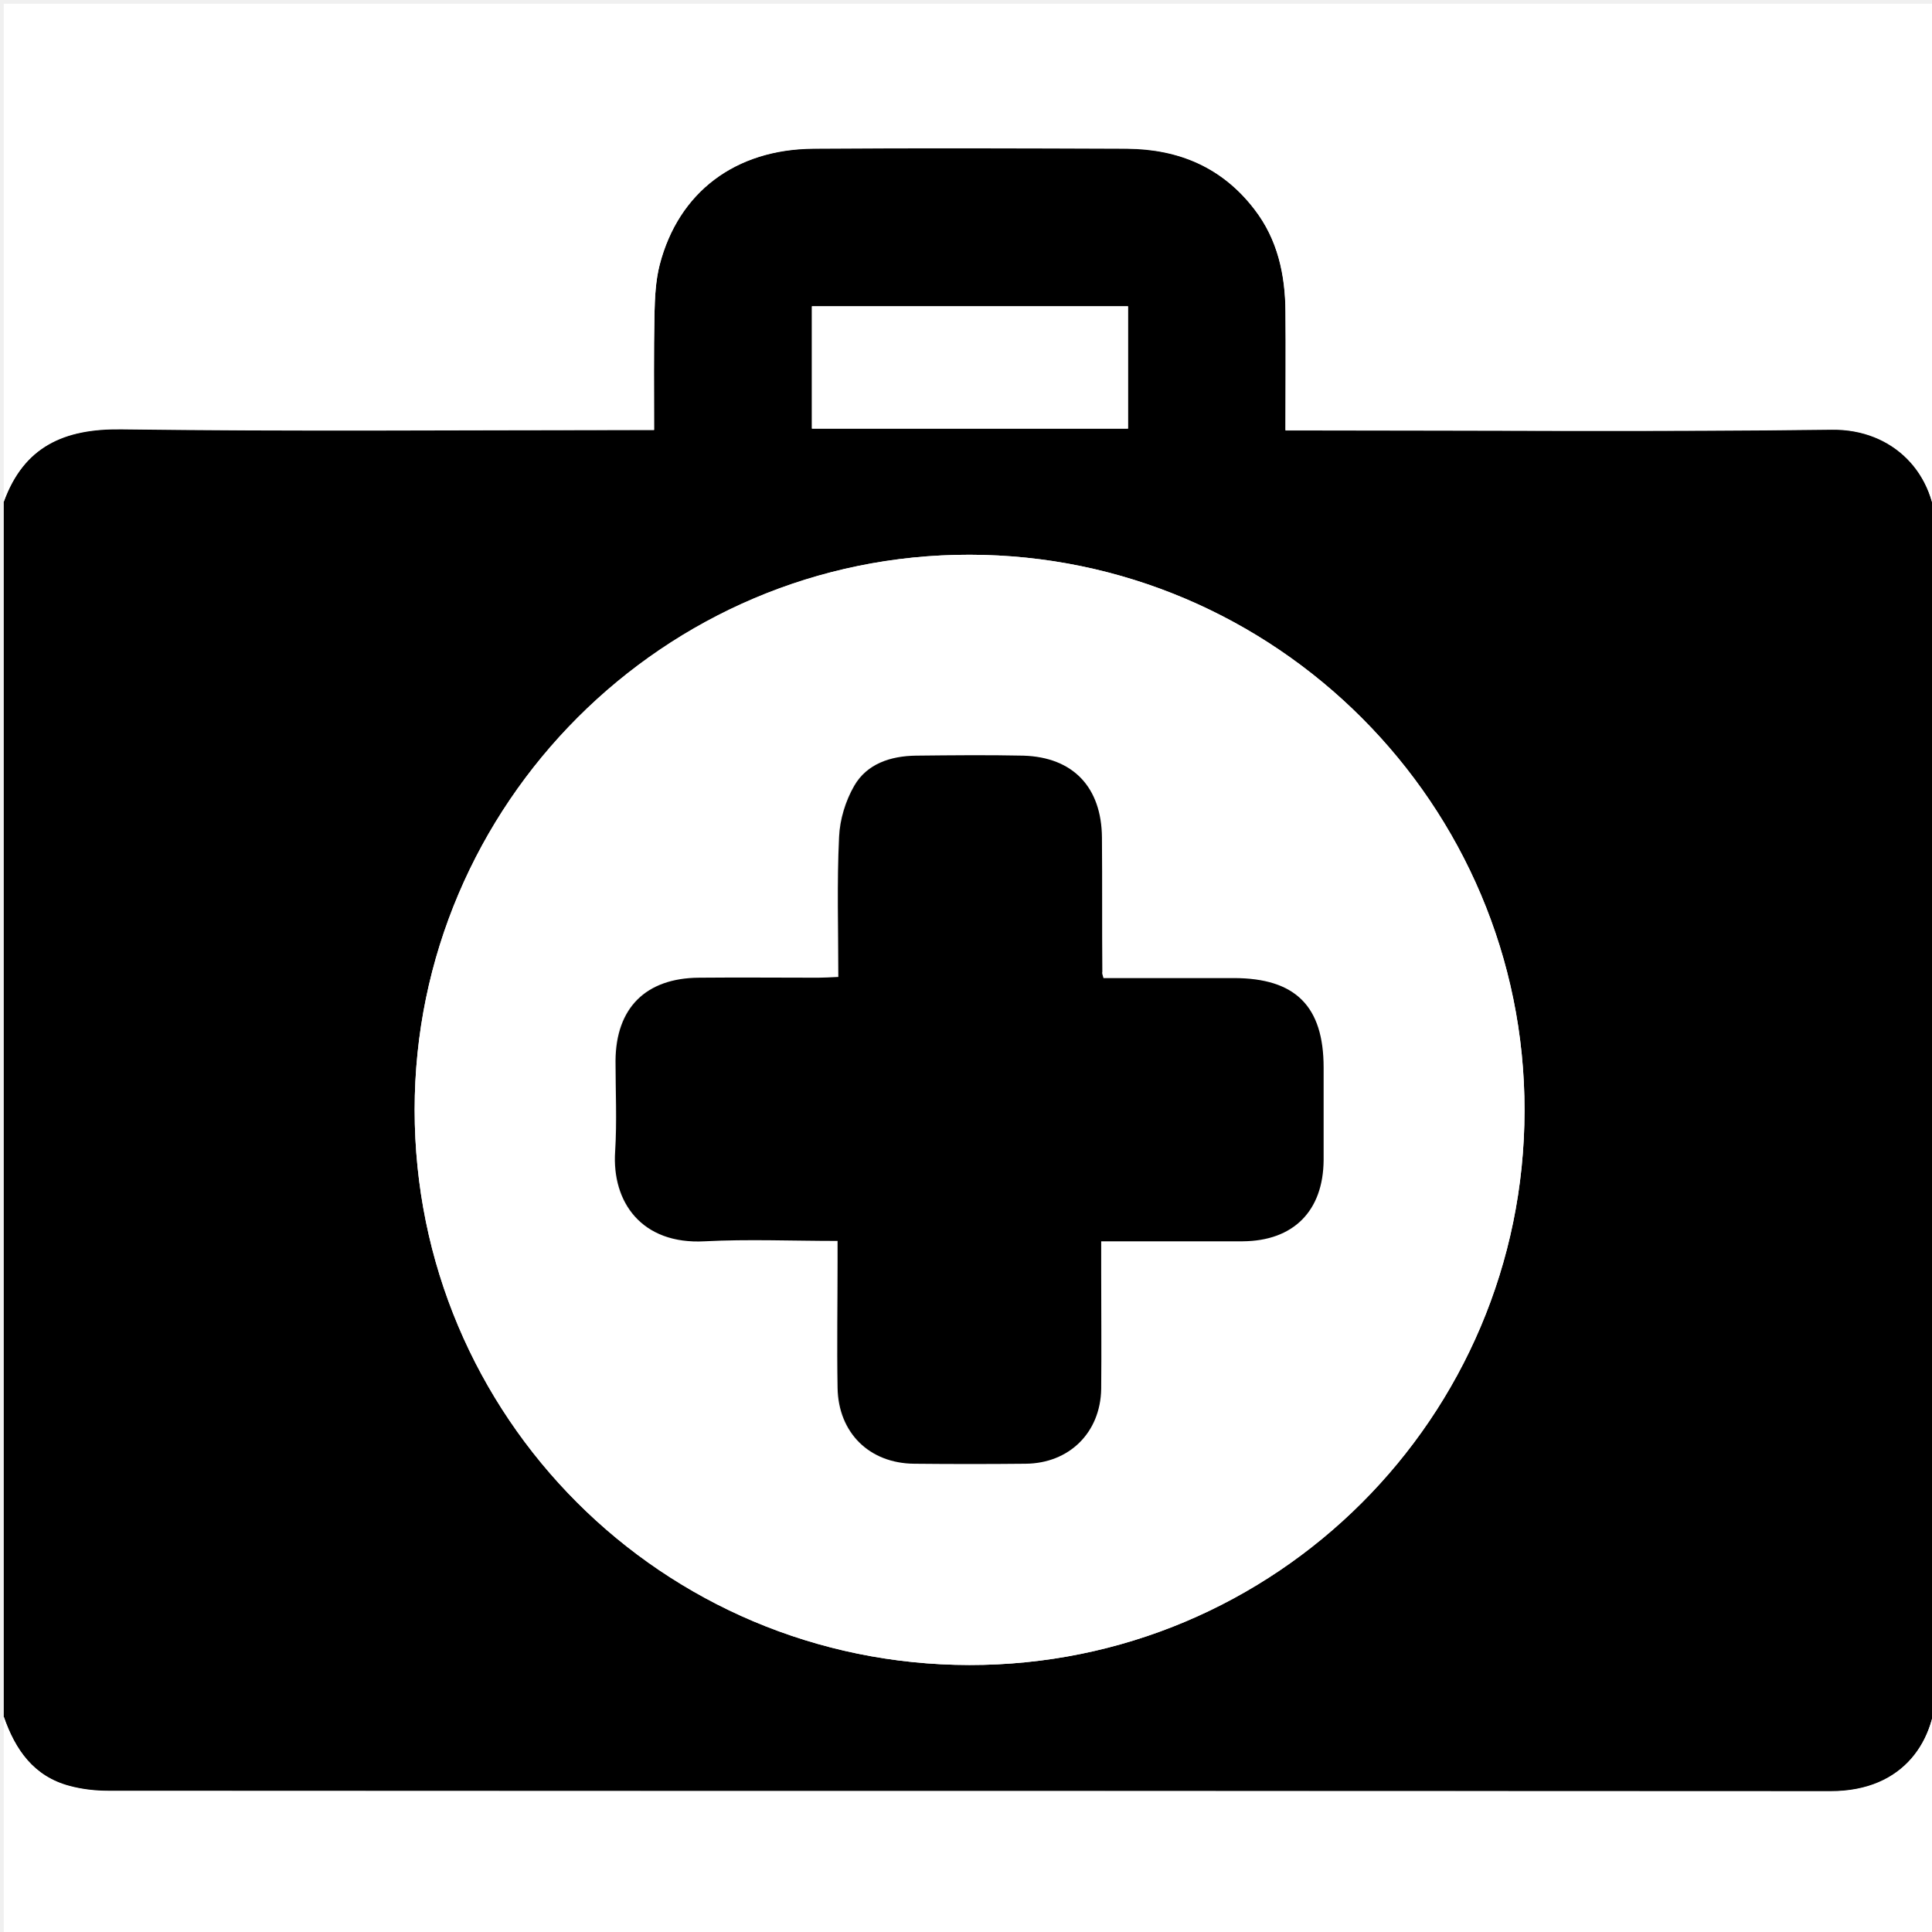
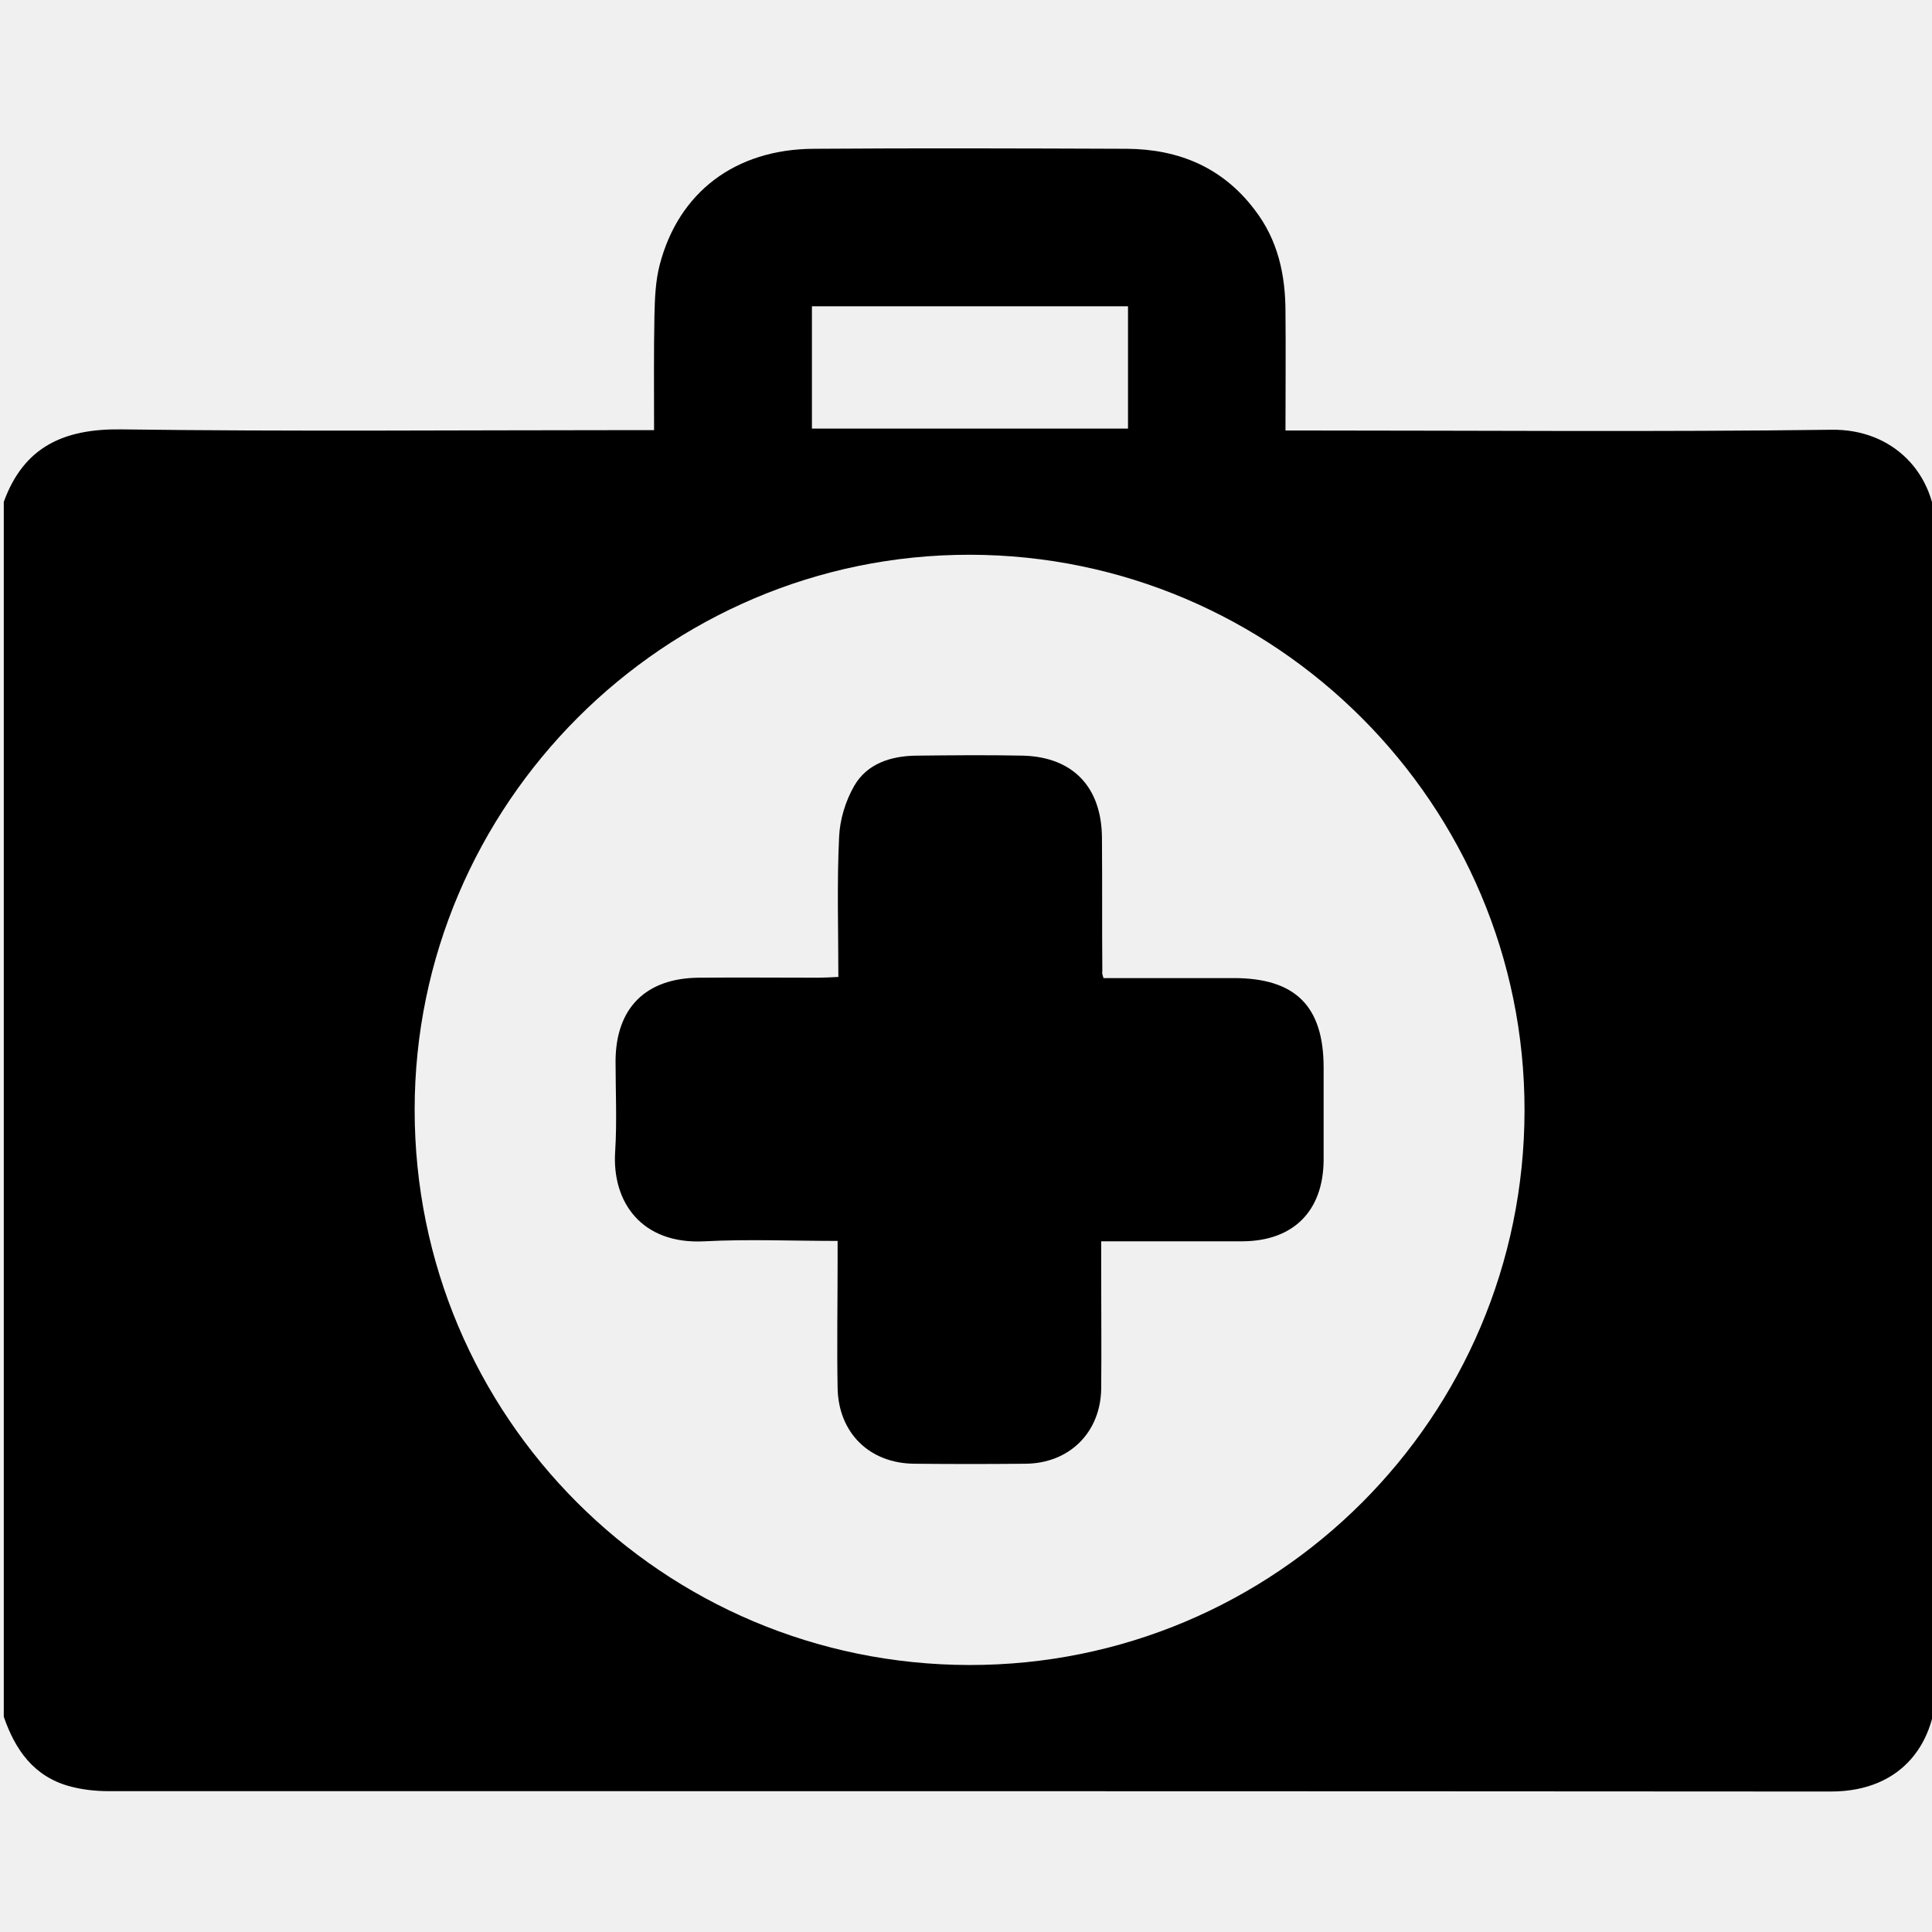
<svg xmlns="http://www.w3.org/2000/svg" version="1.1" id="Layer_1" x="0px" y="0px" viewBox="0 0 511.6 511.6" style="enable-background:new 0 0 511.6 511.6;" xml:space="preserve">
  <style type="text/css">
	.st0{fill:#FFFFFF;}
</style>
  <g id="XMLID_4_">
    <path id="XMLID_37_" d="M1,454.6c0-107.2,0-214.5,0-321.7c5.3-14.6,15.9-19.4,31.1-19.2c45,0.6,89.9,0.2,134.9,0.2   c1.9,0,3.9,0,6.2,0c0-10.6-0.1-20.6,0.1-30.5c0.1-4.5,0.3-9.1,1.4-13.3c5-19.2,20-30.6,40.8-30.7c27.6-0.2,55.3-0.1,82.9,0   c13.7,0.1,25.3,4.9,33.8,16.1c6.2,8,8.2,17.3,8.2,27.1c0.1,10.3,0,20.6,0,31.4c2.4,0,4.4,0,6.3,0c46.1,0,92.3,0.4,138.4-0.2   c16.1-0.2,27.7,11.5,27.6,27.6c-0.4,101.7-0.4,203.5,0,305.2c0,14-8.3,27.8-27.9,27.8c-152-0.1-304.1-0.1-456.1-0.1   c-3.5,0-7-0.4-10.3-1.3C8.9,470.4,4,463.3,1,454.6z M256.7,440.9c81.1,0.1,146.9-65.6,147-146.8c0.1-81-65.9-147.1-146.9-147.2   c-80.8-0.1-147,66.1-147,147C109.8,375.1,175.4,440.8,256.7,440.9z M298.7,81.1c-28.3,0-56,0-83.7,0c0,11,0,21.7,0,32.4   c28.1,0,56,0,83.7,0C298.7,102.5,298.7,92,298.7,81.1z" />
-     <path id="XMLID_36_" class="st0" d="M1,454.6c3,8.7,7.9,15.8,17.4,18.3c3.3,0.9,6.9,1.3,10.3,1.3c152,0.1,304.1,0,456.1,0.1   c19.6,0,28-13.8,27.9-27.8c-0.4-101.7-0.4-203.5,0-305.2c0.1-16.1-11.5-27.8-27.6-27.6c-46.1,0.6-92.2,0.2-138.4,0.2   c-2,0-3.9,0-6.3,0c0-10.8,0.1-21.1,0-31.4c-0.1-9.8-2.1-19.1-8.2-27.1c-8.6-11.1-20.1-16-33.8-16.1c-27.6-0.1-55.3-0.2-82.9,0   c-20.8,0.2-35.8,11.5-40.8,30.7c-1.1,4.3-1.3,8.9-1.4,13.3c-0.2,10-0.1,19.9-0.1,30.5c-2.3,0-4.3,0-6.2,0c-45,0-89.9,0.4-134.9-0.2   c-15.1-0.2-25.8,4.6-31.1,19.2C1,88.9,1,45,1,1c170.9,0,341.7,0,512.6,0c0,170.9,0,341.7,0,512.6c-170.9,0-341.7,0-512.6,0   C1,493.9,1,474.3,1,454.6z" />
-     <path id="XMLID_33_" class="st0" d="M256.7,440.9c-81.3-0.1-146.9-65.8-146.9-147c0-81,66.2-147.2,147-147   c81,0.1,147,66.2,146.9,147.2C403.6,375.3,337.8,441,256.7,440.9z M292.2,259c-0.3-1-0.5-1.4-0.5-1.7c0-11.8,0-23.6-0.1-35.5   c-0.1-13.3-7.6-21.3-20.8-21.7c-9.5-0.3-19-0.1-28.5,0c-6.6,0.1-12.9,2.1-16.3,8c-2.3,4-3.8,8.9-4,13.5   c-0.5,12.2-0.2,24.5-0.2,37.1c-2.1,0.1-3.8,0.2-5.4,0.2c-10.5,0-21,0-31.5,0c-14.1,0.1-22,8-22.1,22c0,8,0.4,16-0.1,24   c-0.8,13.4,7,24.7,23.7,23.8c11.6-0.6,23.2-0.1,35.2-0.1c0,2.1,0,3.8,0,5.4c0,11.2-0.1,22.3,0,33.5c0.2,11.9,8.4,20,20.3,20.1   c9.8,0.1,19.6,0.1,29.5,0c11.5-0.1,19.8-8.2,20-19.8c0.2-10.3,0-20.6,0-31c0-2.6,0-5.2,0-8.1c12.9,0,25.2,0,37.5,0   c13.4,0,21.3-7.9,21.4-21.5c0.1-8.2,0-16.3,0-24.5c0-16.3-7.5-23.7-23.8-23.7C315.3,259,303.8,259,292.2,259z" />
-     <path id="XMLID_32_" class="st0" d="M298.7,81.1c0,10.9,0,21.5,0,32.4c-27.8,0-55.6,0-83.7,0c0-10.7,0-21.4,0-32.4   C242.7,81.1,270.4,81.1,298.7,81.1z" />
    <path id="XMLID_31_" d="M292.2,259c11.6,0,23,0,34.5,0c16.4,0,23.8,7.5,23.8,23.7c0,8.2,0,16.3,0,24.5c-0.1,13.5-8,21.4-21.4,21.5   c-12.3,0-24.6,0-37.5,0c0,2.9,0,5.5,0,8.1c0,10.3,0.1,20.6,0,31c-0.2,11.6-8.5,19.7-20,19.8c-9.8,0.1-19.6,0.1-29.5,0   c-11.9-0.1-20.1-8.2-20.3-20.1c-0.2-11.1,0-22.3,0-33.5c0-1.6,0-3.3,0-5.4c-12.1,0-23.7-0.5-35.2,0.1   c-16.7,0.9-24.6-10.4-23.7-23.8c0.5-8,0.1-16,0.1-24c0.1-14,8-21.9,22.1-22c10.5-0.1,21,0,31.5,0c1.6,0,3.2-0.1,5.4-0.2   c0-12.5-0.4-24.8,0.2-37.1c0.2-4.6,1.7-9.5,4-13.5c3.4-5.9,9.7-7.9,16.3-8c9.5-0.1,19-0.2,28.5,0c13.2,0.4,20.7,8.4,20.8,21.7   c0.1,11.8,0,23.6,0.1,35.5C291.8,257.7,291.9,258,292.2,259z" />
  </g>
</svg>
